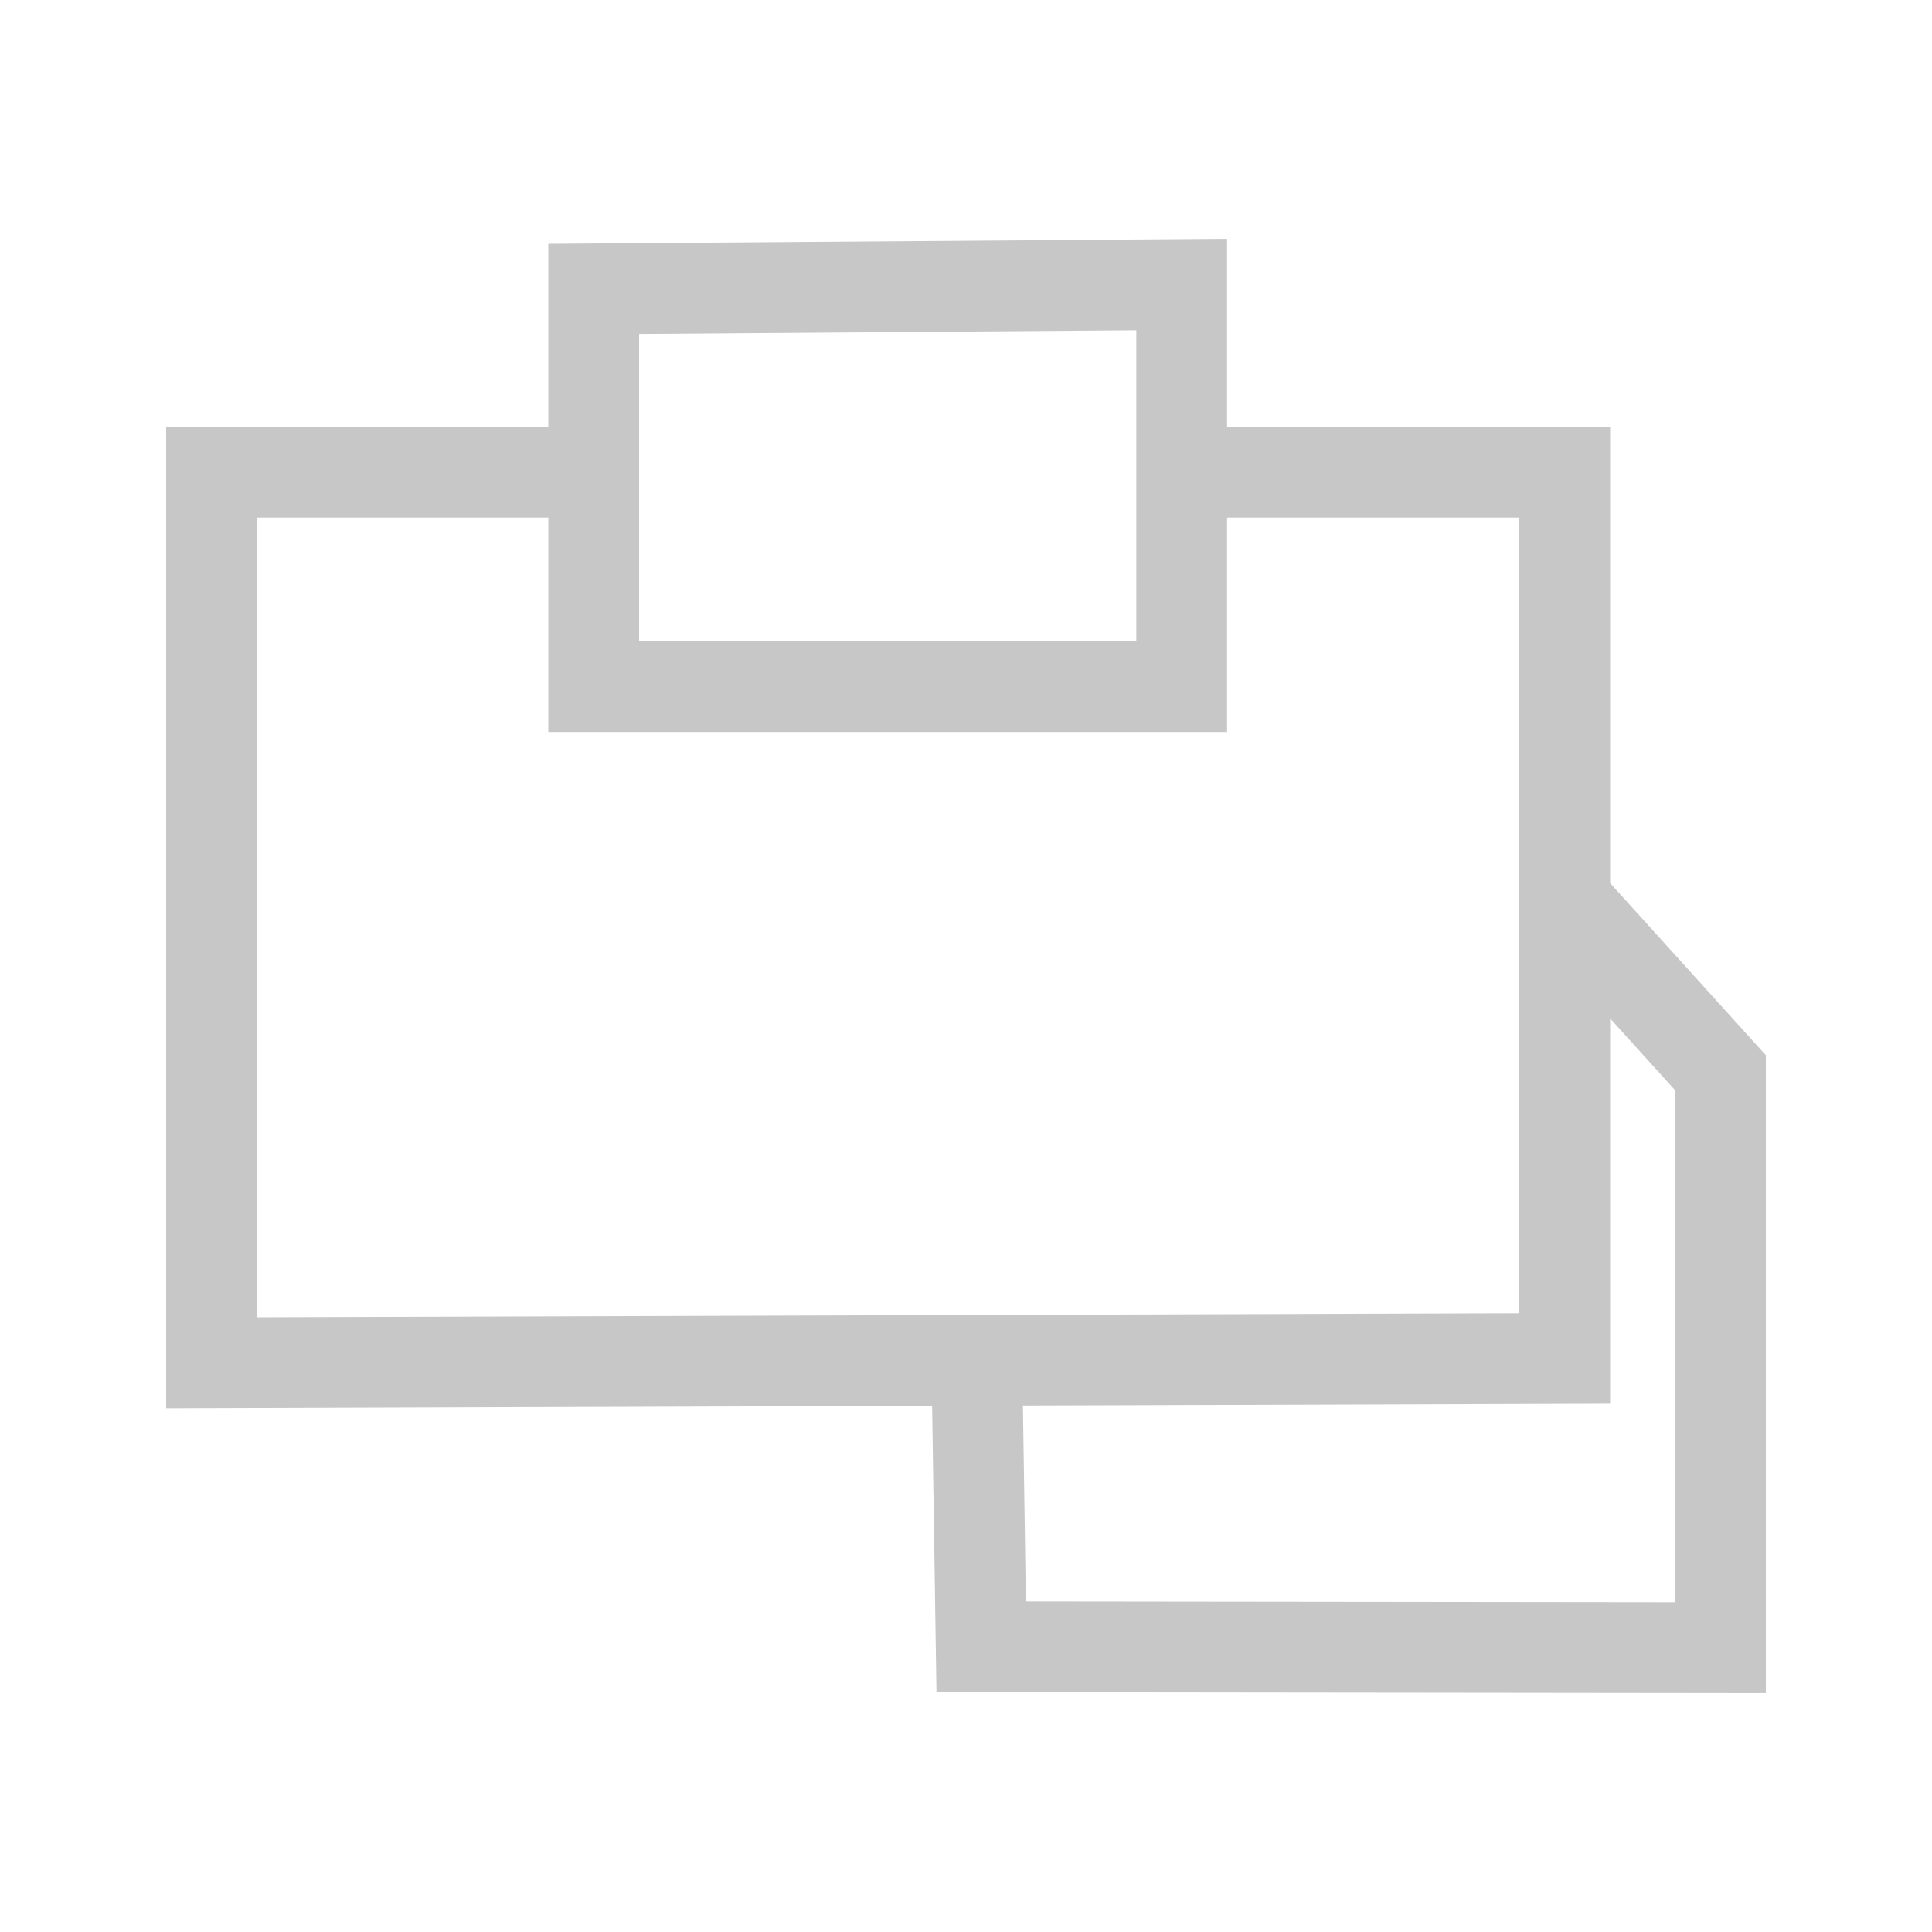
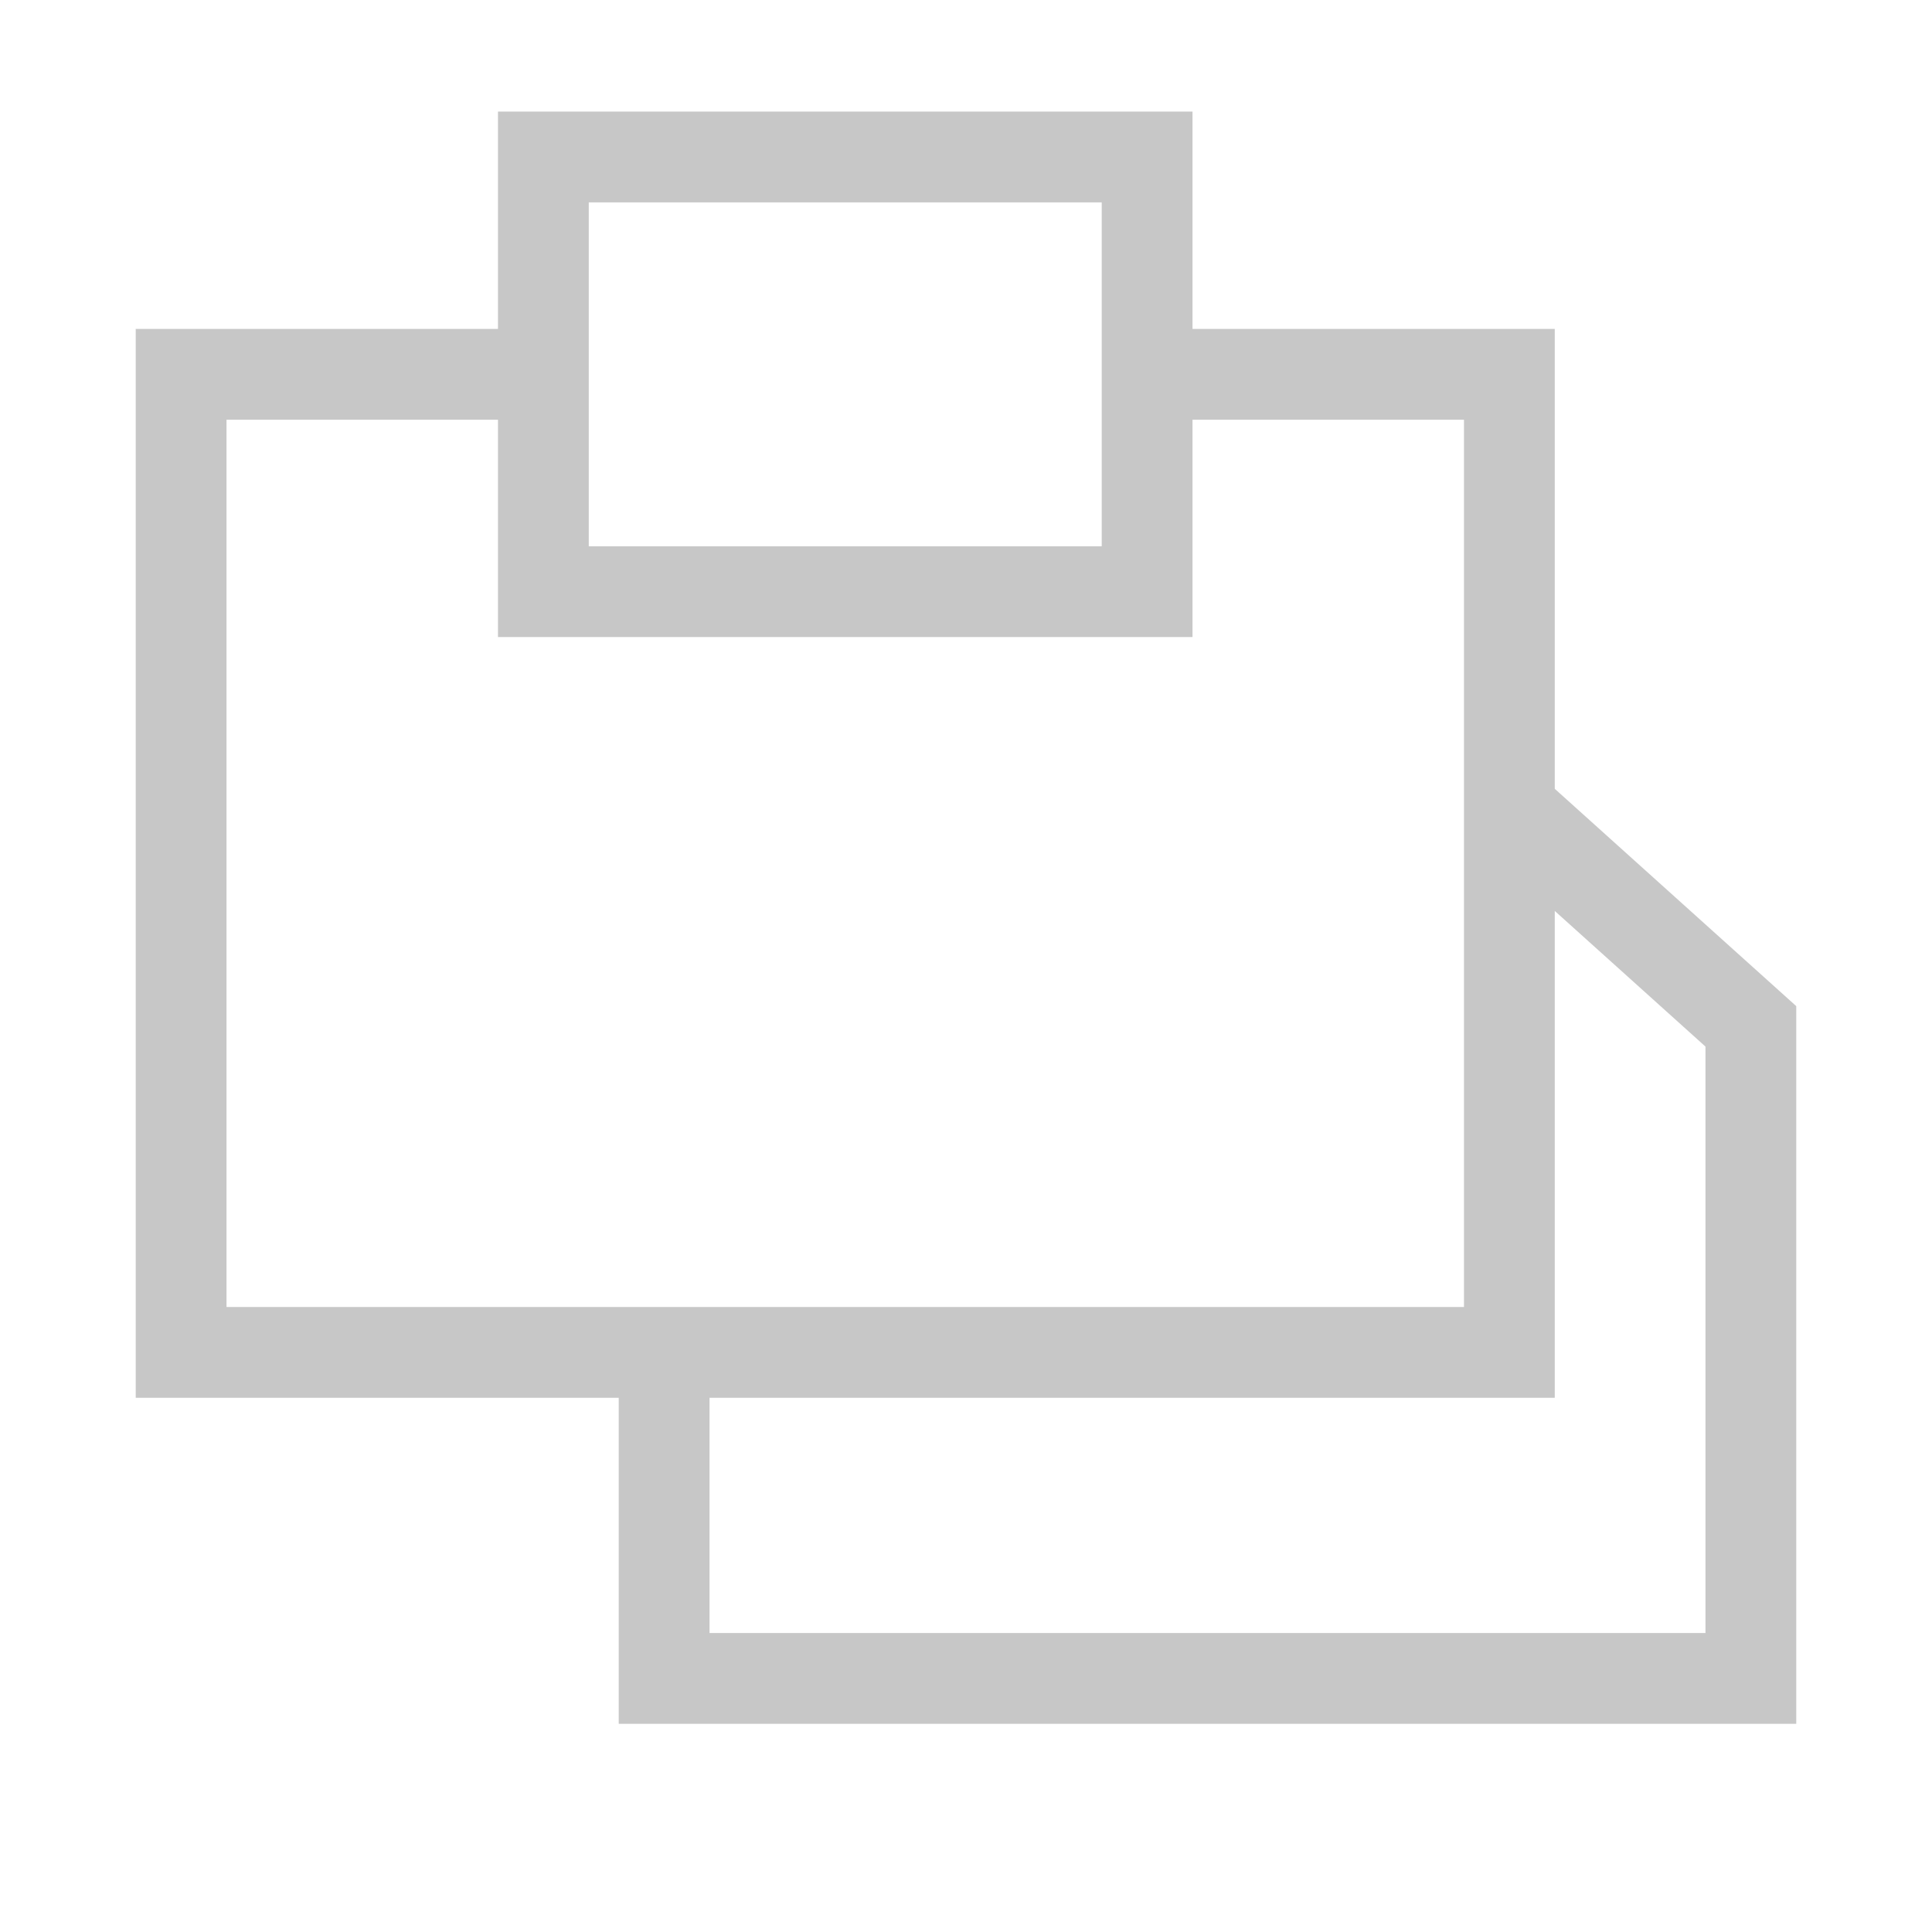
<svg xmlns="http://www.w3.org/2000/svg" width="16" height="16" viewBox="0 0 32 32" id="svg2" version="1.1">
  <defs id="defs4" />
  <g style="display:inline;opacity:1" id="Dark">
    <g transform="matrix(0.06871304,0,0,0.06871304,-23.01552,-26.14804)" id="g9138" style="display:inline;stroke:#c7c7c7;stroke-opacity:1">
-       <path id="path9140" style="fill:none;fill-rule:evenodd;stroke:#c7c7c7;stroke-width:21.885;stroke-linecap:butt;stroke-linejoin:miter;stroke-miterlimit:4;stroke-dasharray:none;stroke-opacity:1" d="m 710.064,595.349 39.601,43.769 v 138.602 l -178.203,-0.208 -1.042,-68.572 M 478.066,450.174 v 95.875 H 619.795 V 449.132 Z m 152.515,44.186 h 81.546 v 213.635 l -326.185,1.042 V 494.36 h 81.546" />
+       <path id="path9140" style="fill:none;fill-rule:evenodd;stroke:#c7c7c7;stroke-width:21.885;stroke-linecap:butt;stroke-linejoin:miter;stroke-miterlimit:4;stroke-dasharray:none;stroke-opacity:1" d="m 698.781,575.552 58.213,52.392 V 785.119 H 495.037 v -78.588 M 465.929,418.376 v 104.784 h 145.533 v -104.784 z m 145.533,52.392 h 87.32 V 706.531 H 378.609 V 470.768 h 87.32" />
    </g>
  </g>
</svg>
